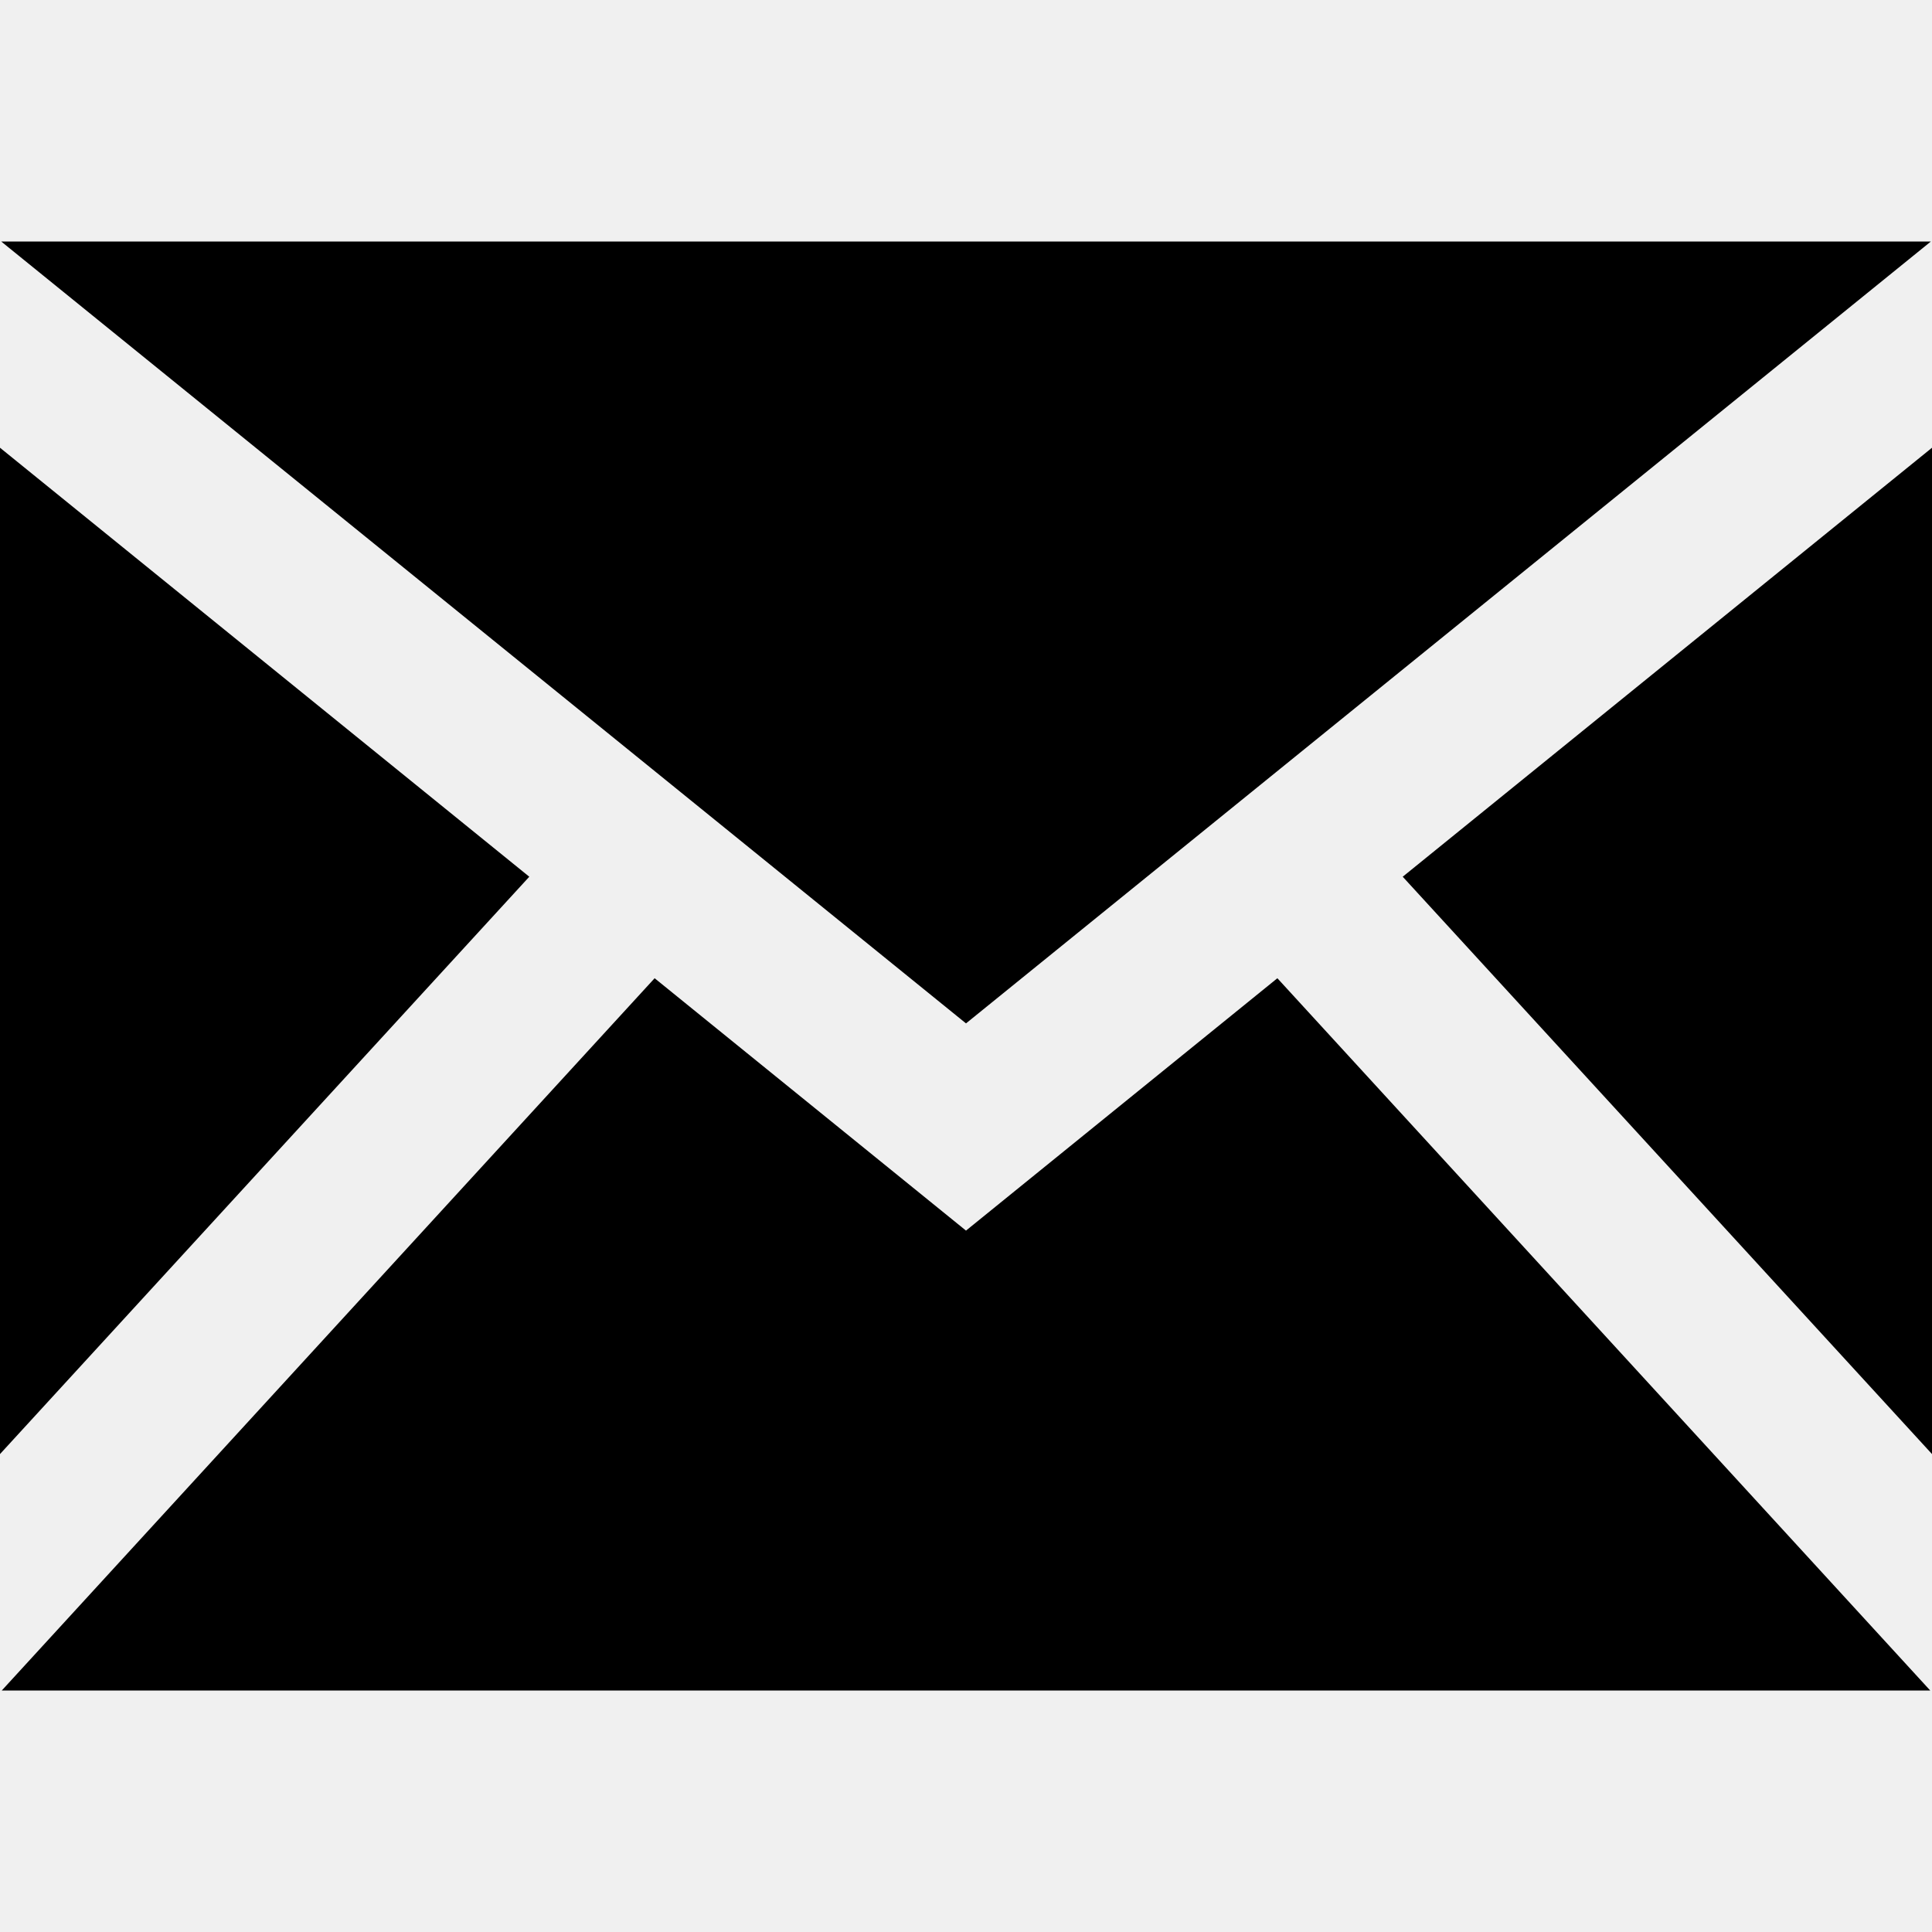
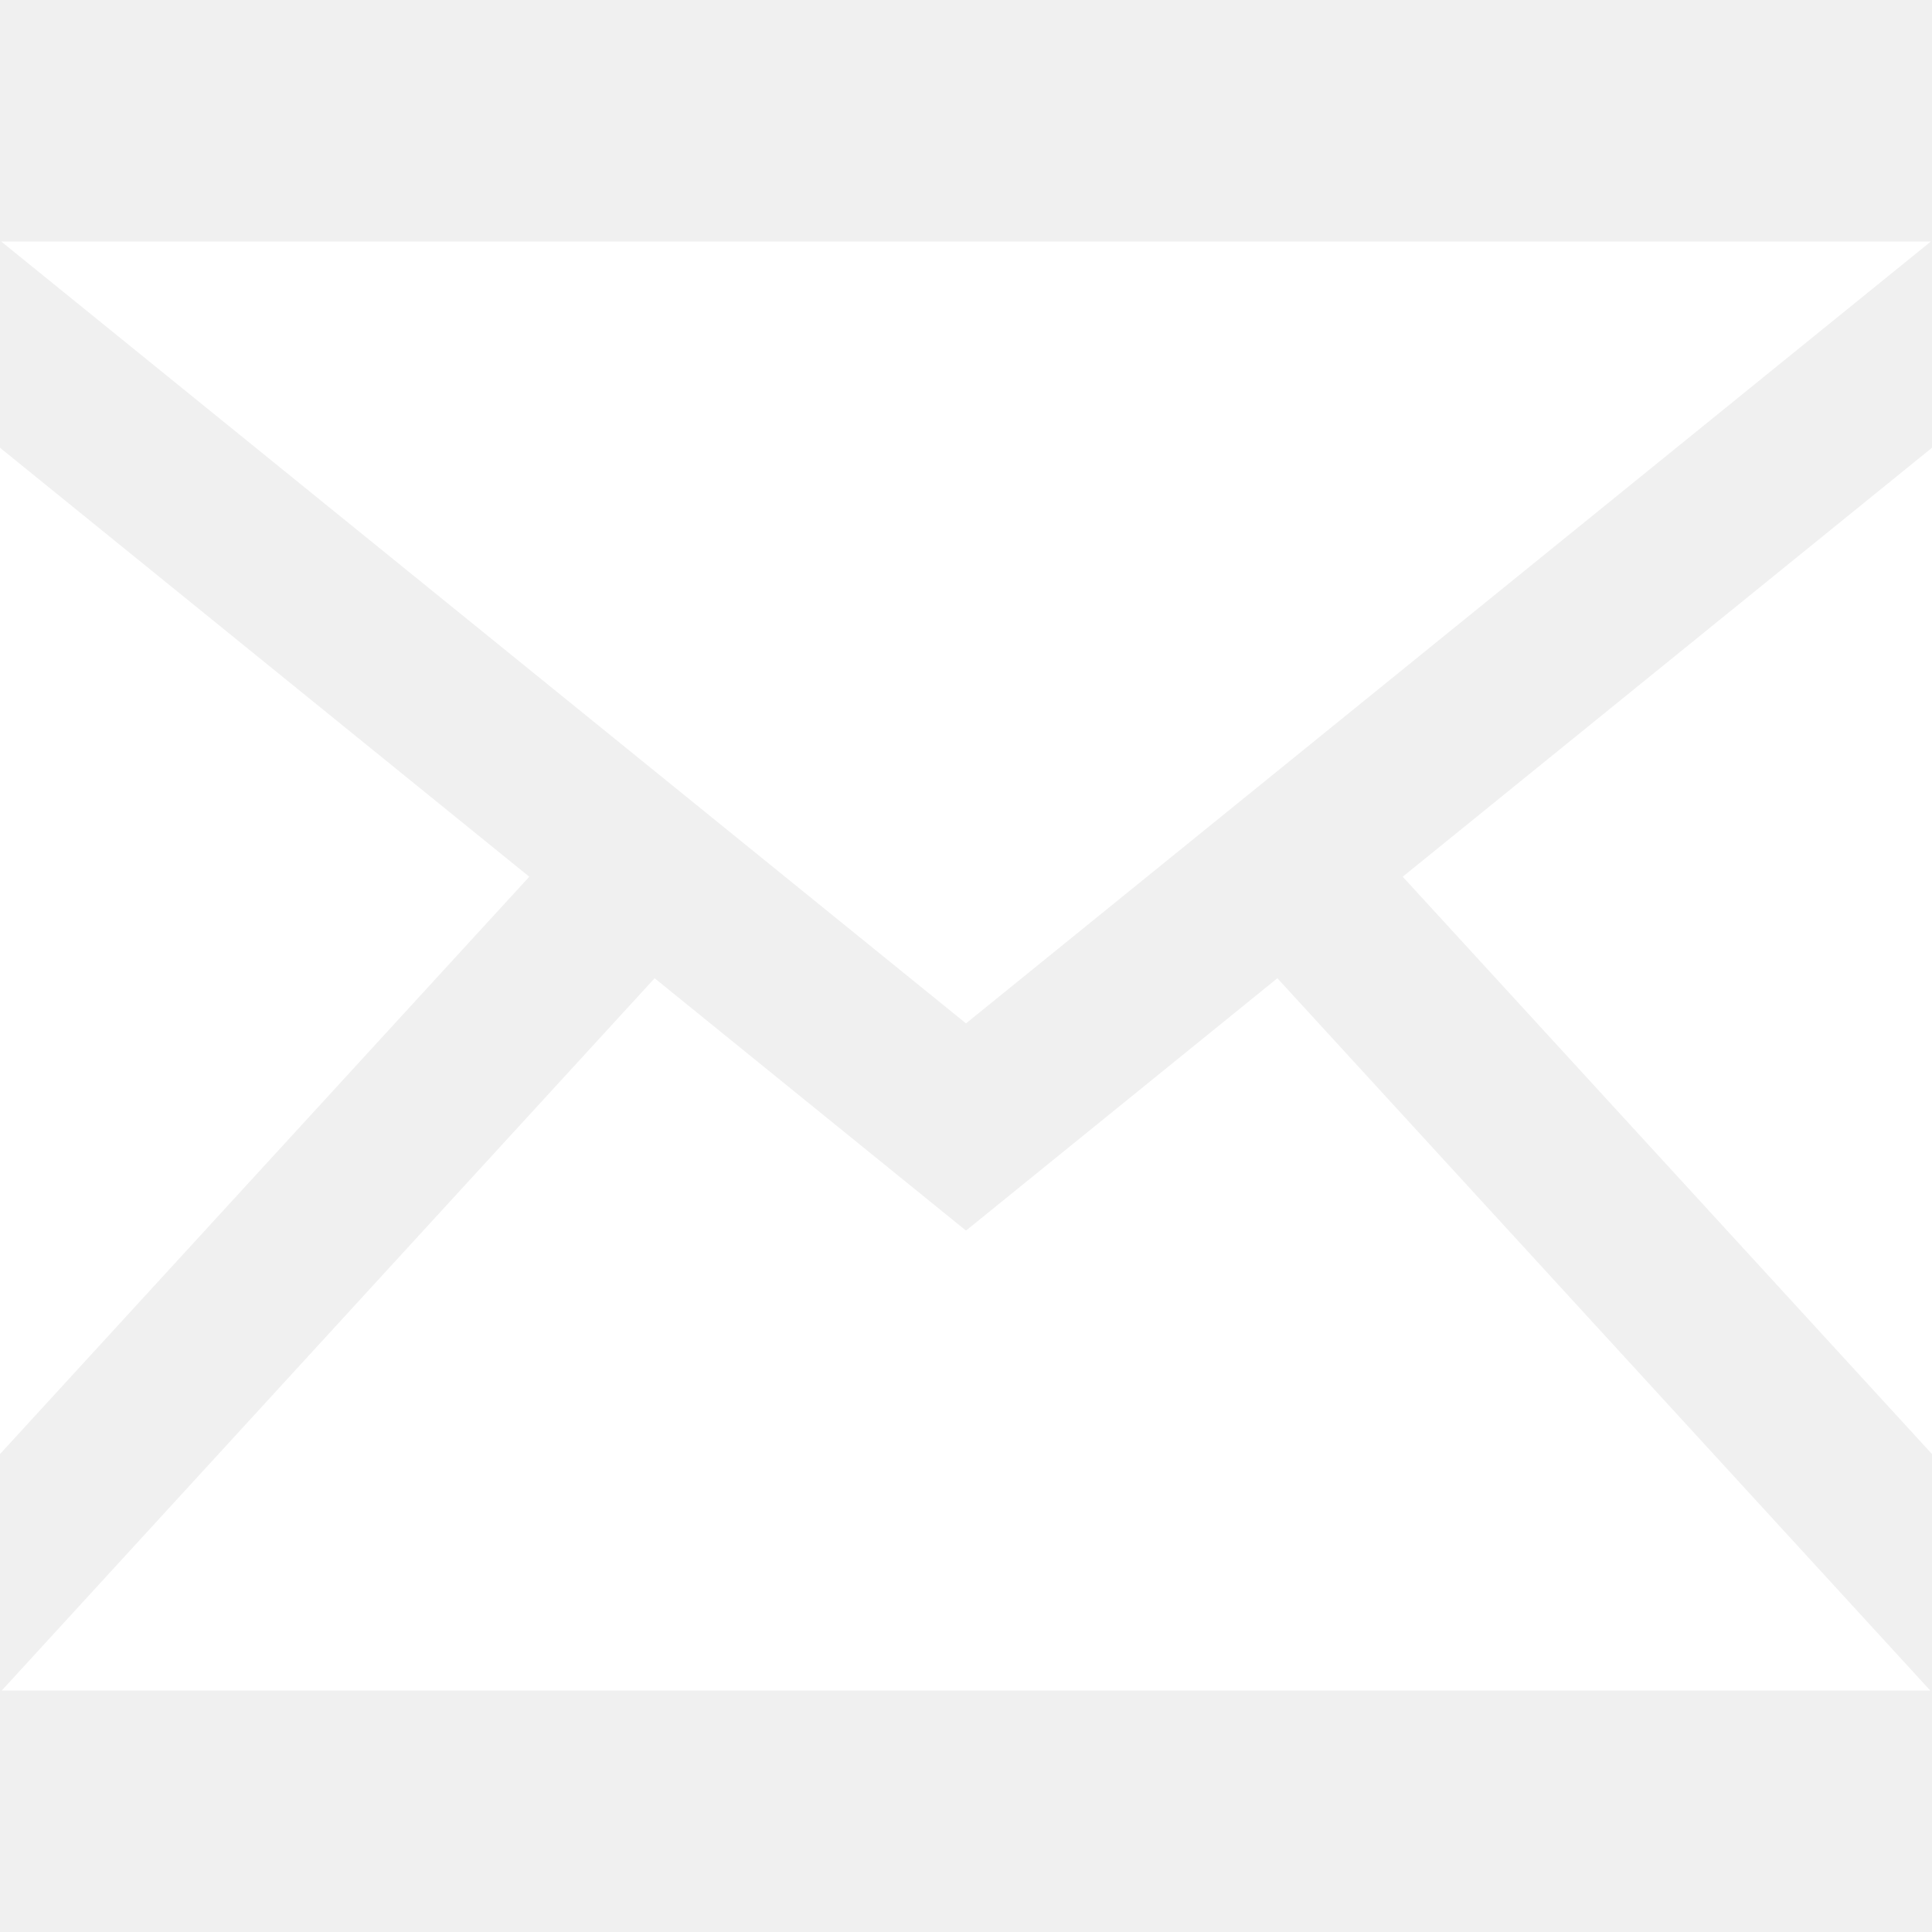
- <svg xmlns="http://www.w3.org/2000/svg" width="24" height="24" viewBox="0 0 24 24">
+ <svg xmlns="http://www.w3.org/2000/svg" width="24" height="24" fill="white" viewBox="0 0 24 24">
  <path d="M12 12.713l-11.985-9.713h23.971l-11.986 9.713zm-5.425-1.822l-6.575-5.329v12.501l6.575-7.172zm10.85 0l6.575 7.172v-12.501l-6.575 5.329zm-1.557 1.261l-3.868 3.135-3.868-3.135-8.11 8.848h23.956l-8.11-8.848z" />
</svg>
